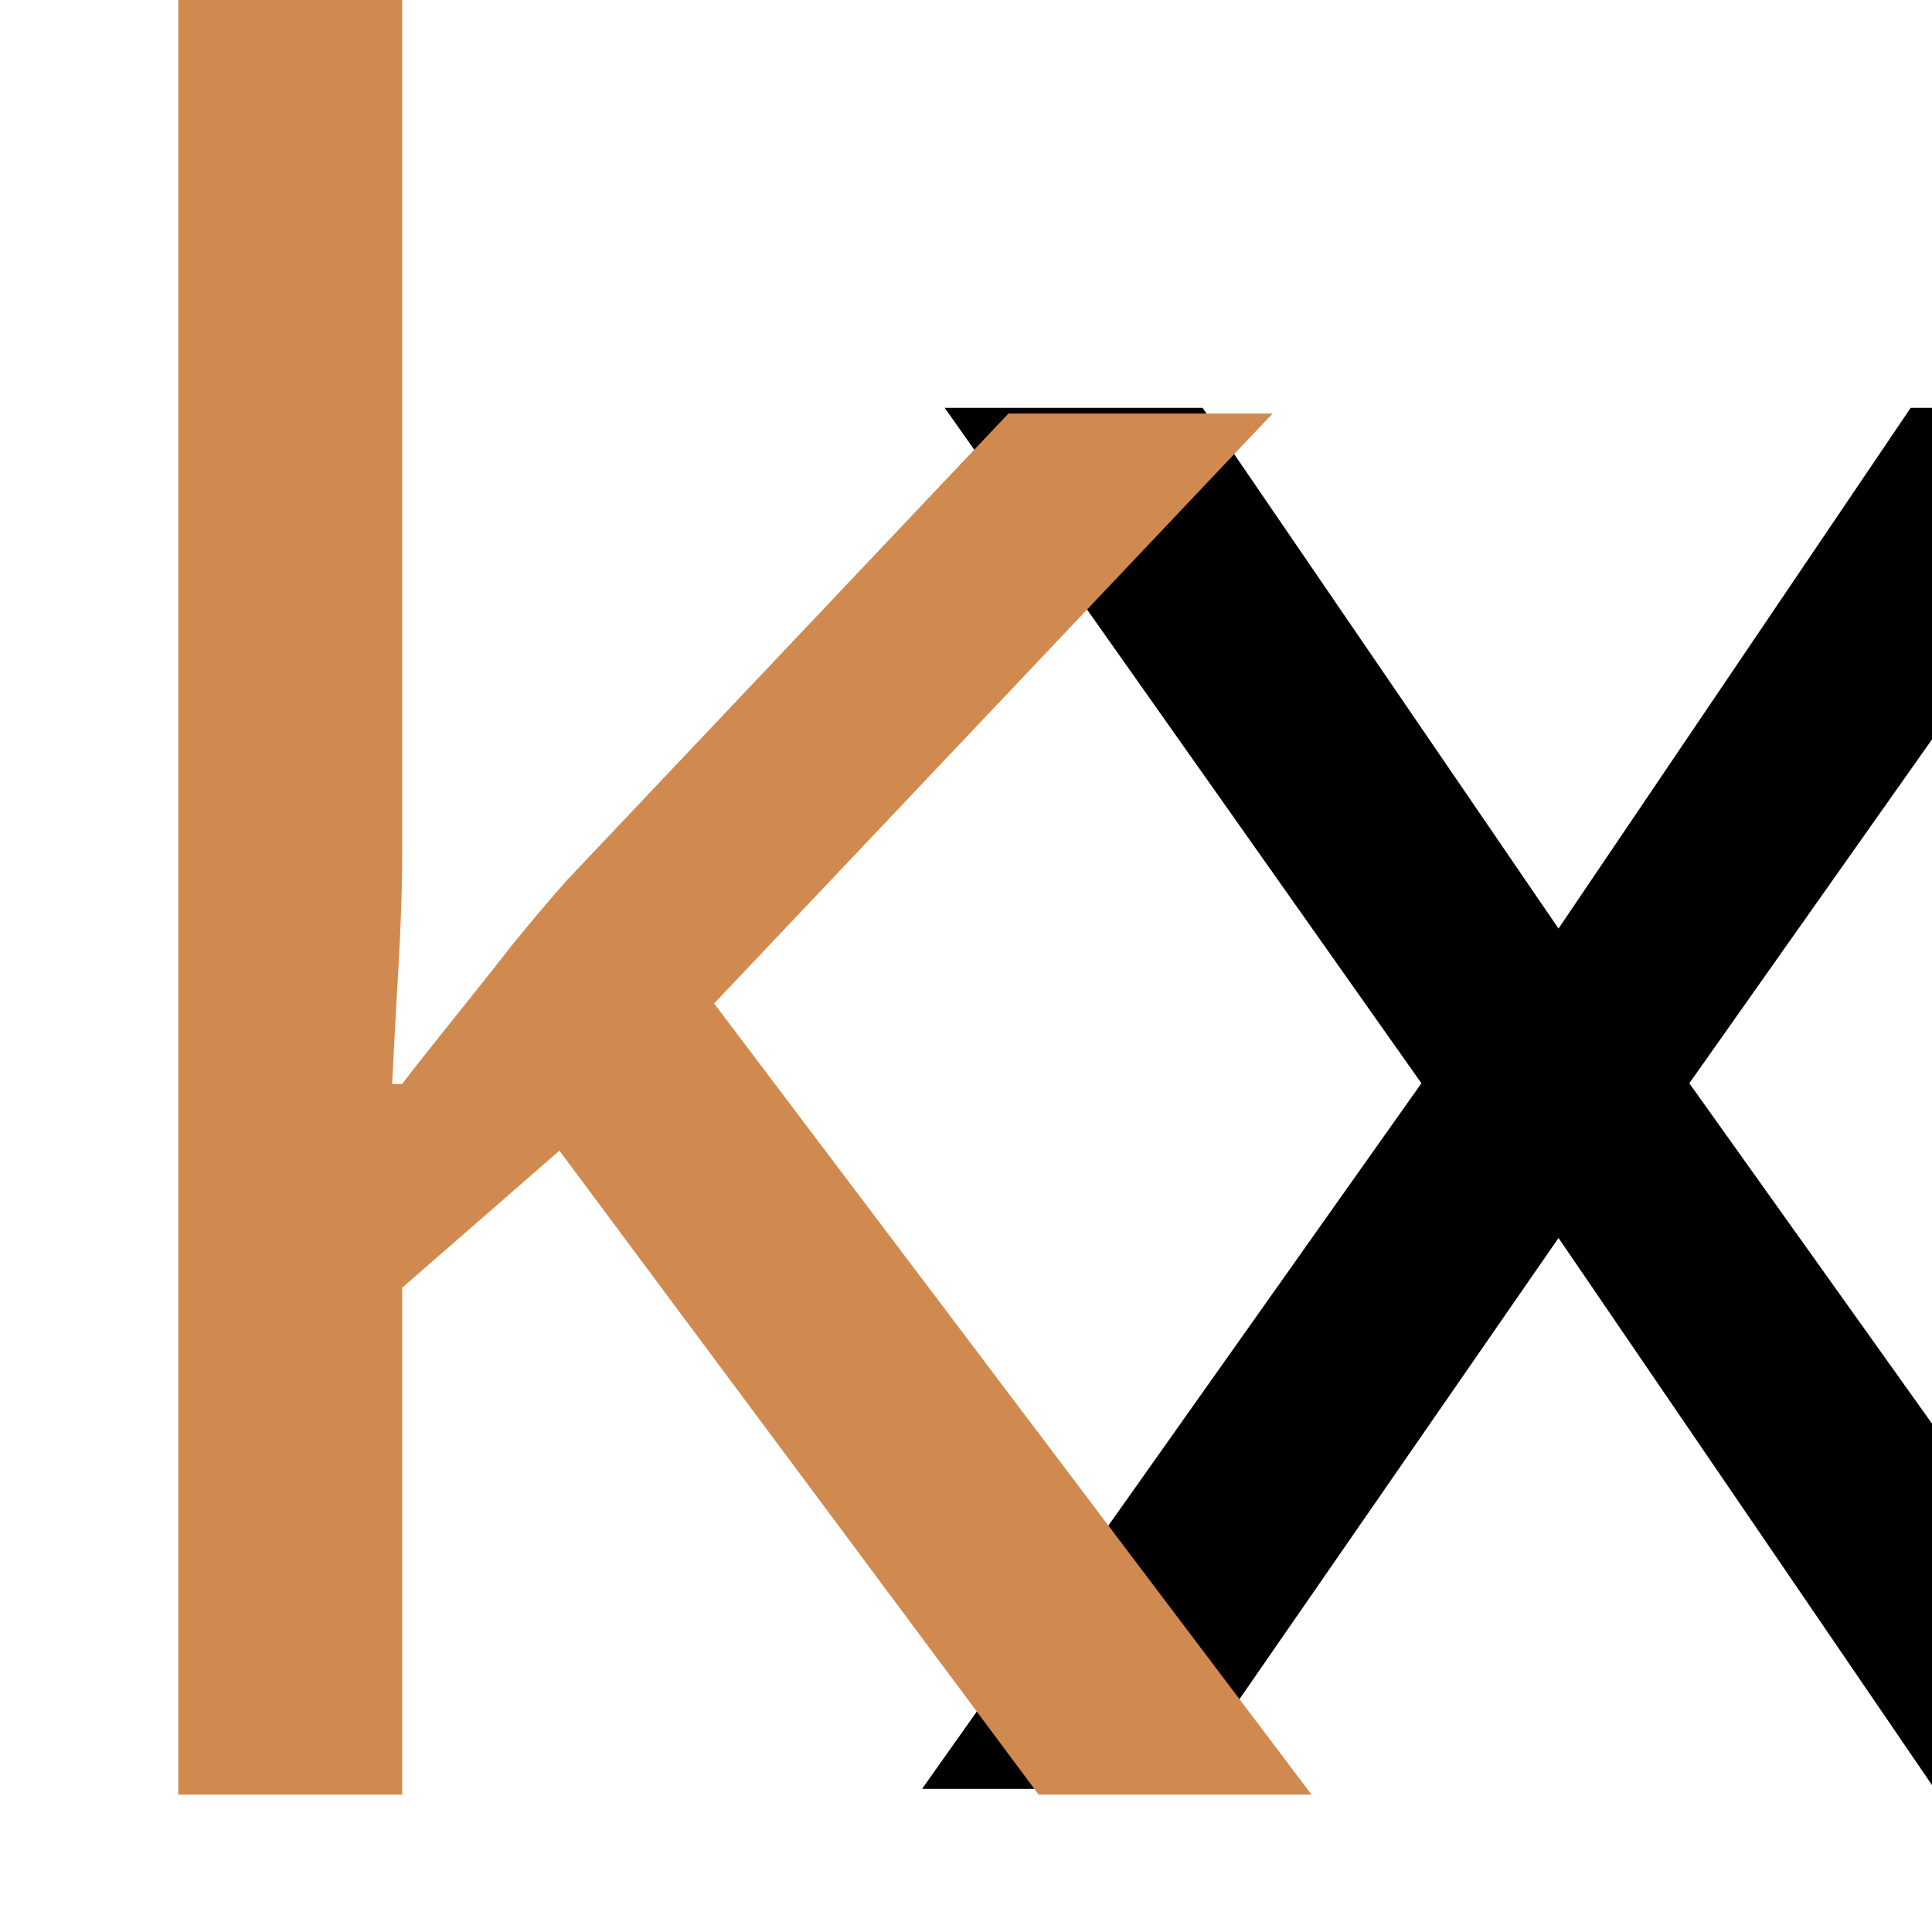
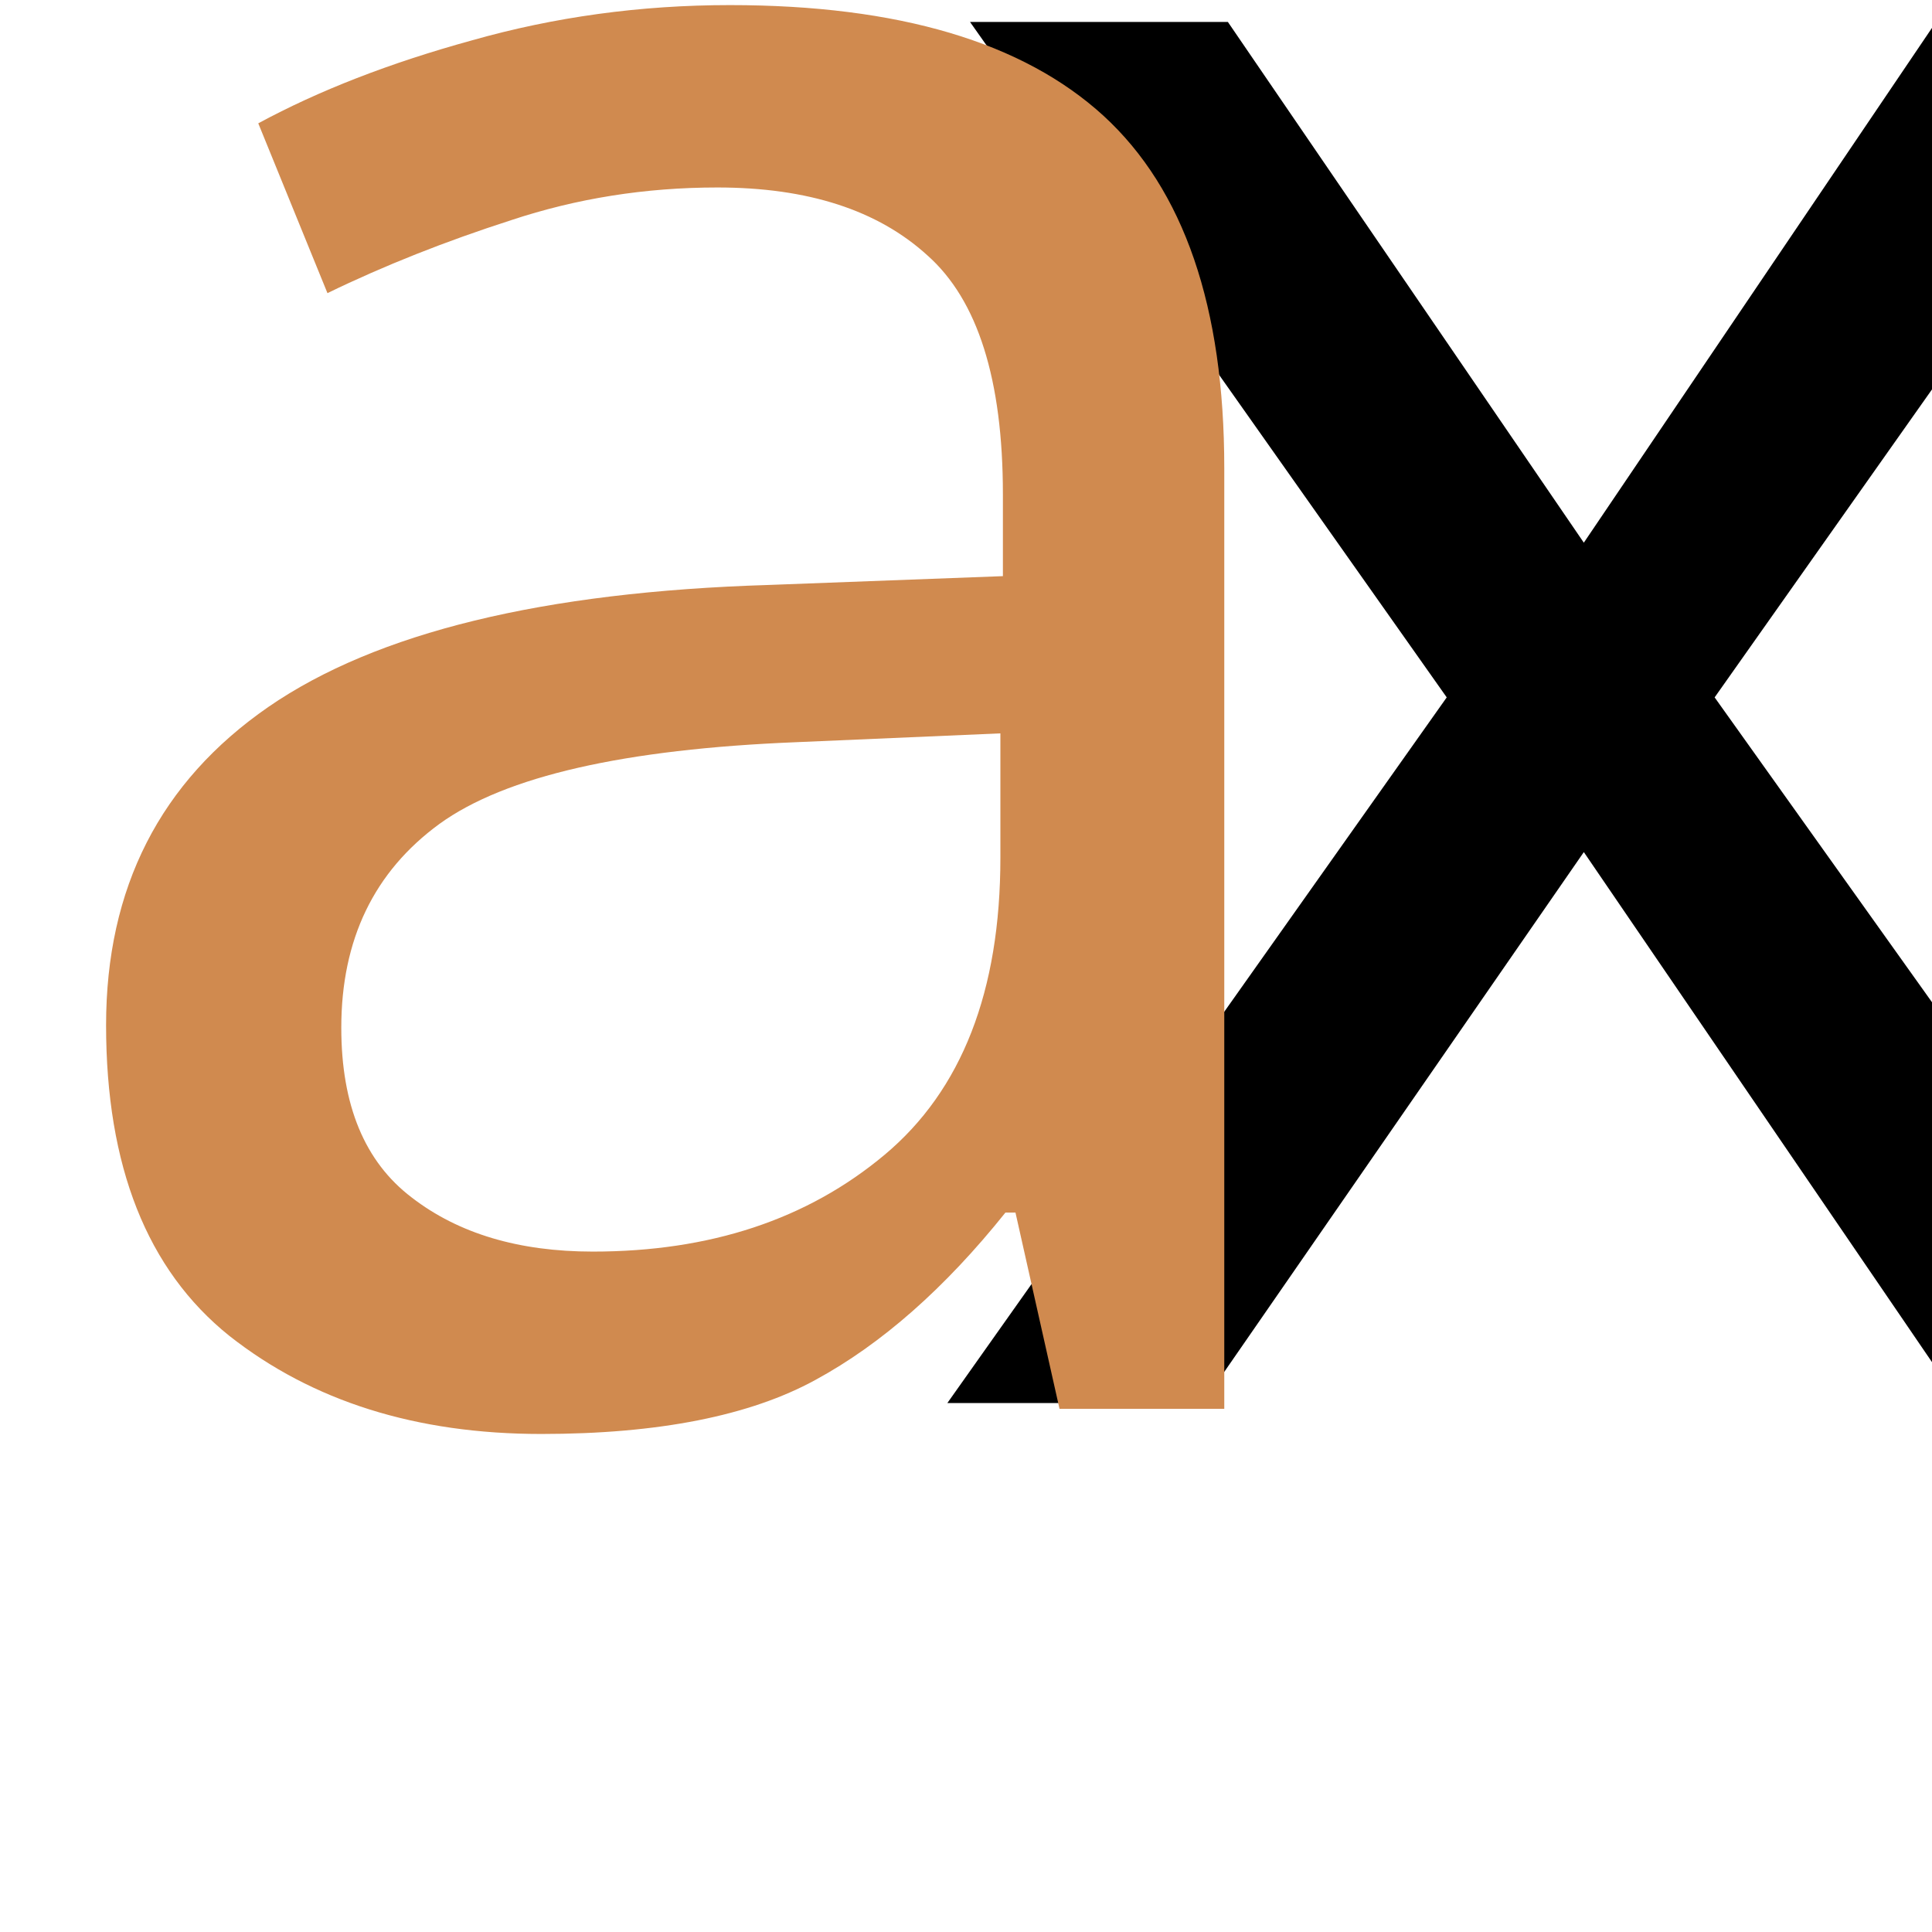
<svg xmlns="http://www.w3.org/2000/svg" width="24" height="24" stroke-linecap="round" stroke-linejoin="round" stroke-width="1.5" version="1.1" viewBox="0 0 24 24" xml:space="preserve">
-   <text transform="translate(-22.374 -7.0316)" fill="#000000" font-family="Gabriola" font-size="32px" letter-spacing="0px" text-align="center" style="shape-inside:url(#rect1);white-space:pre" xml:space="preserve">
-     <tspan x="33.249" y="29.254">x</tspan>
-   </text>
-   <text transform="translate(-33.715 -6.9602)" fill="#d08a4f" font-family="Gabriola" font-size="32px" letter-spacing="0px" text-align="center" style="shape-inside:url(#rect1-1);white-space:pre" xml:space="preserve">
-     <tspan x="33.21" y="29.254">k</tspan>
-   </text>
+   <g transform="translate(-.17351 -1.4822)" font-family="Gabriola" font-size="32px" letter-spacing="0px">
+     <text transform="translate(11.364,18.911)" fill="#000000" text-align="center" style="shape-inside:url(#rect1);white-space:pre" xml:space="preserve">
+       <tspan x="0" y="0">x</tspan>
+     </text>
+     <text transform="translate(.022537 18.983)" fill="#d08a4f" text-align="center" style="shape-inside:url(#rect1-1);white-space:pre" xml:space="preserve">
+       <tspan x="0" y="0">a</tspan>
+     </text>
+   </g>
</svg>
